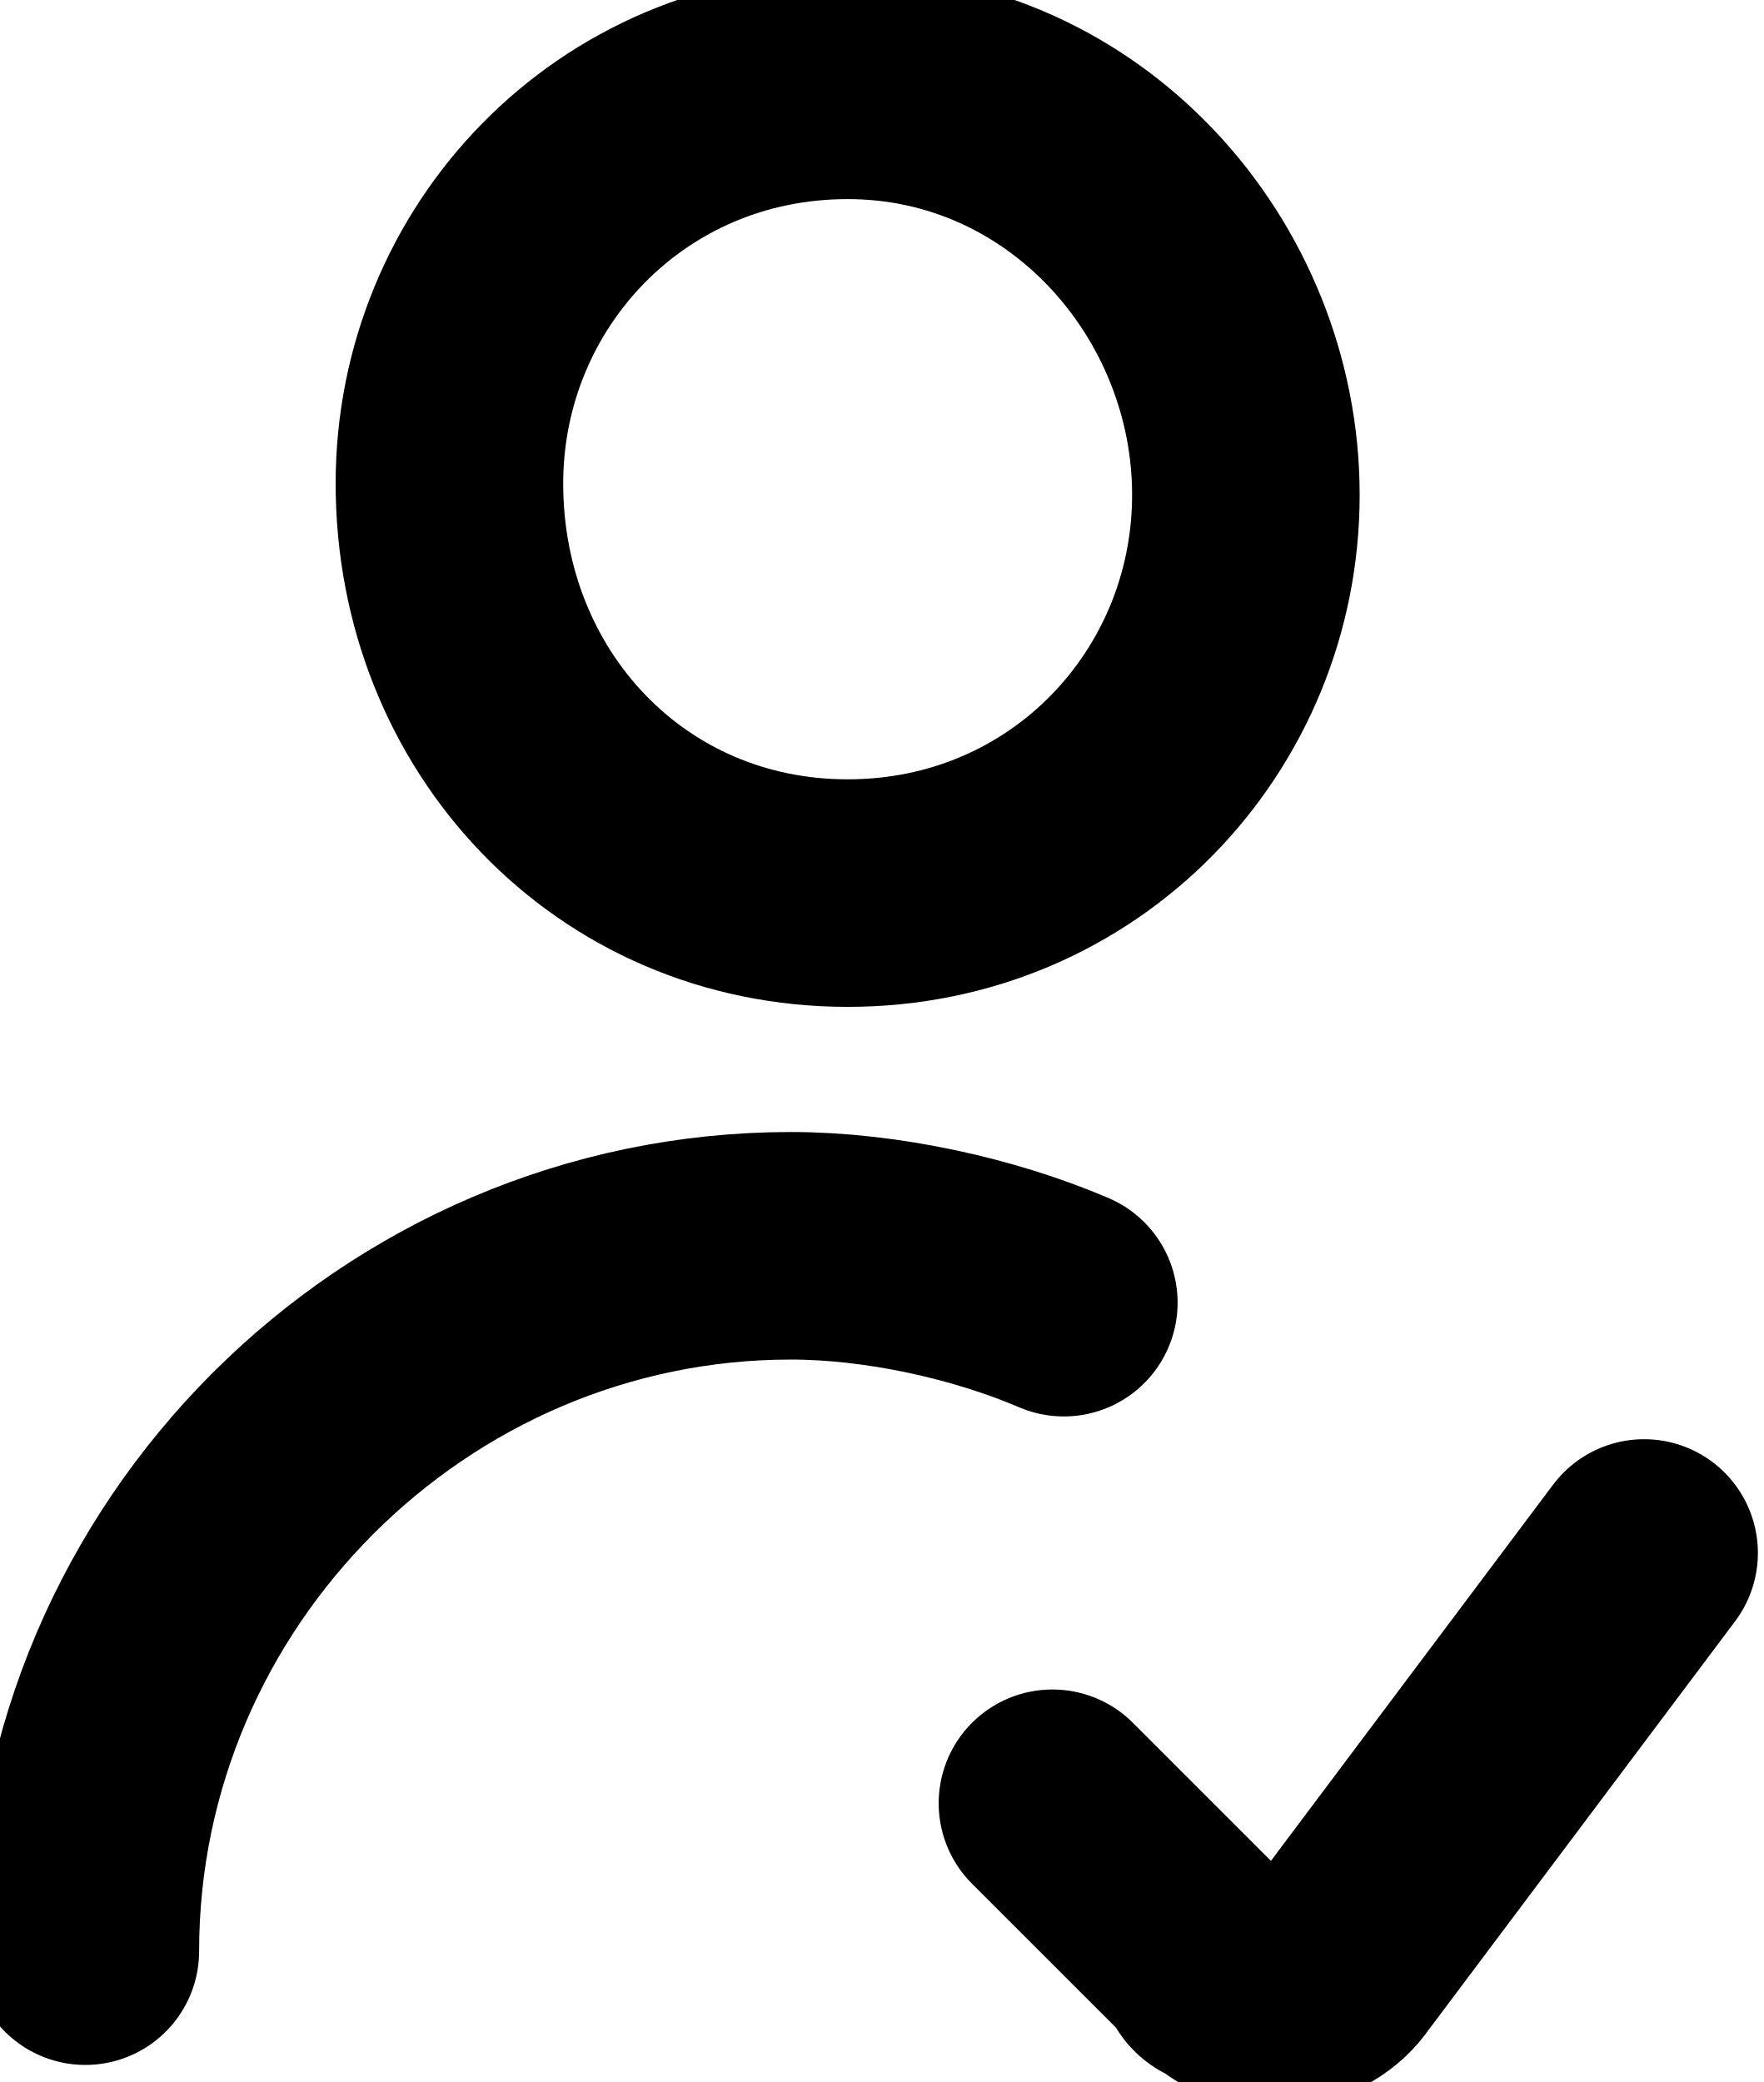
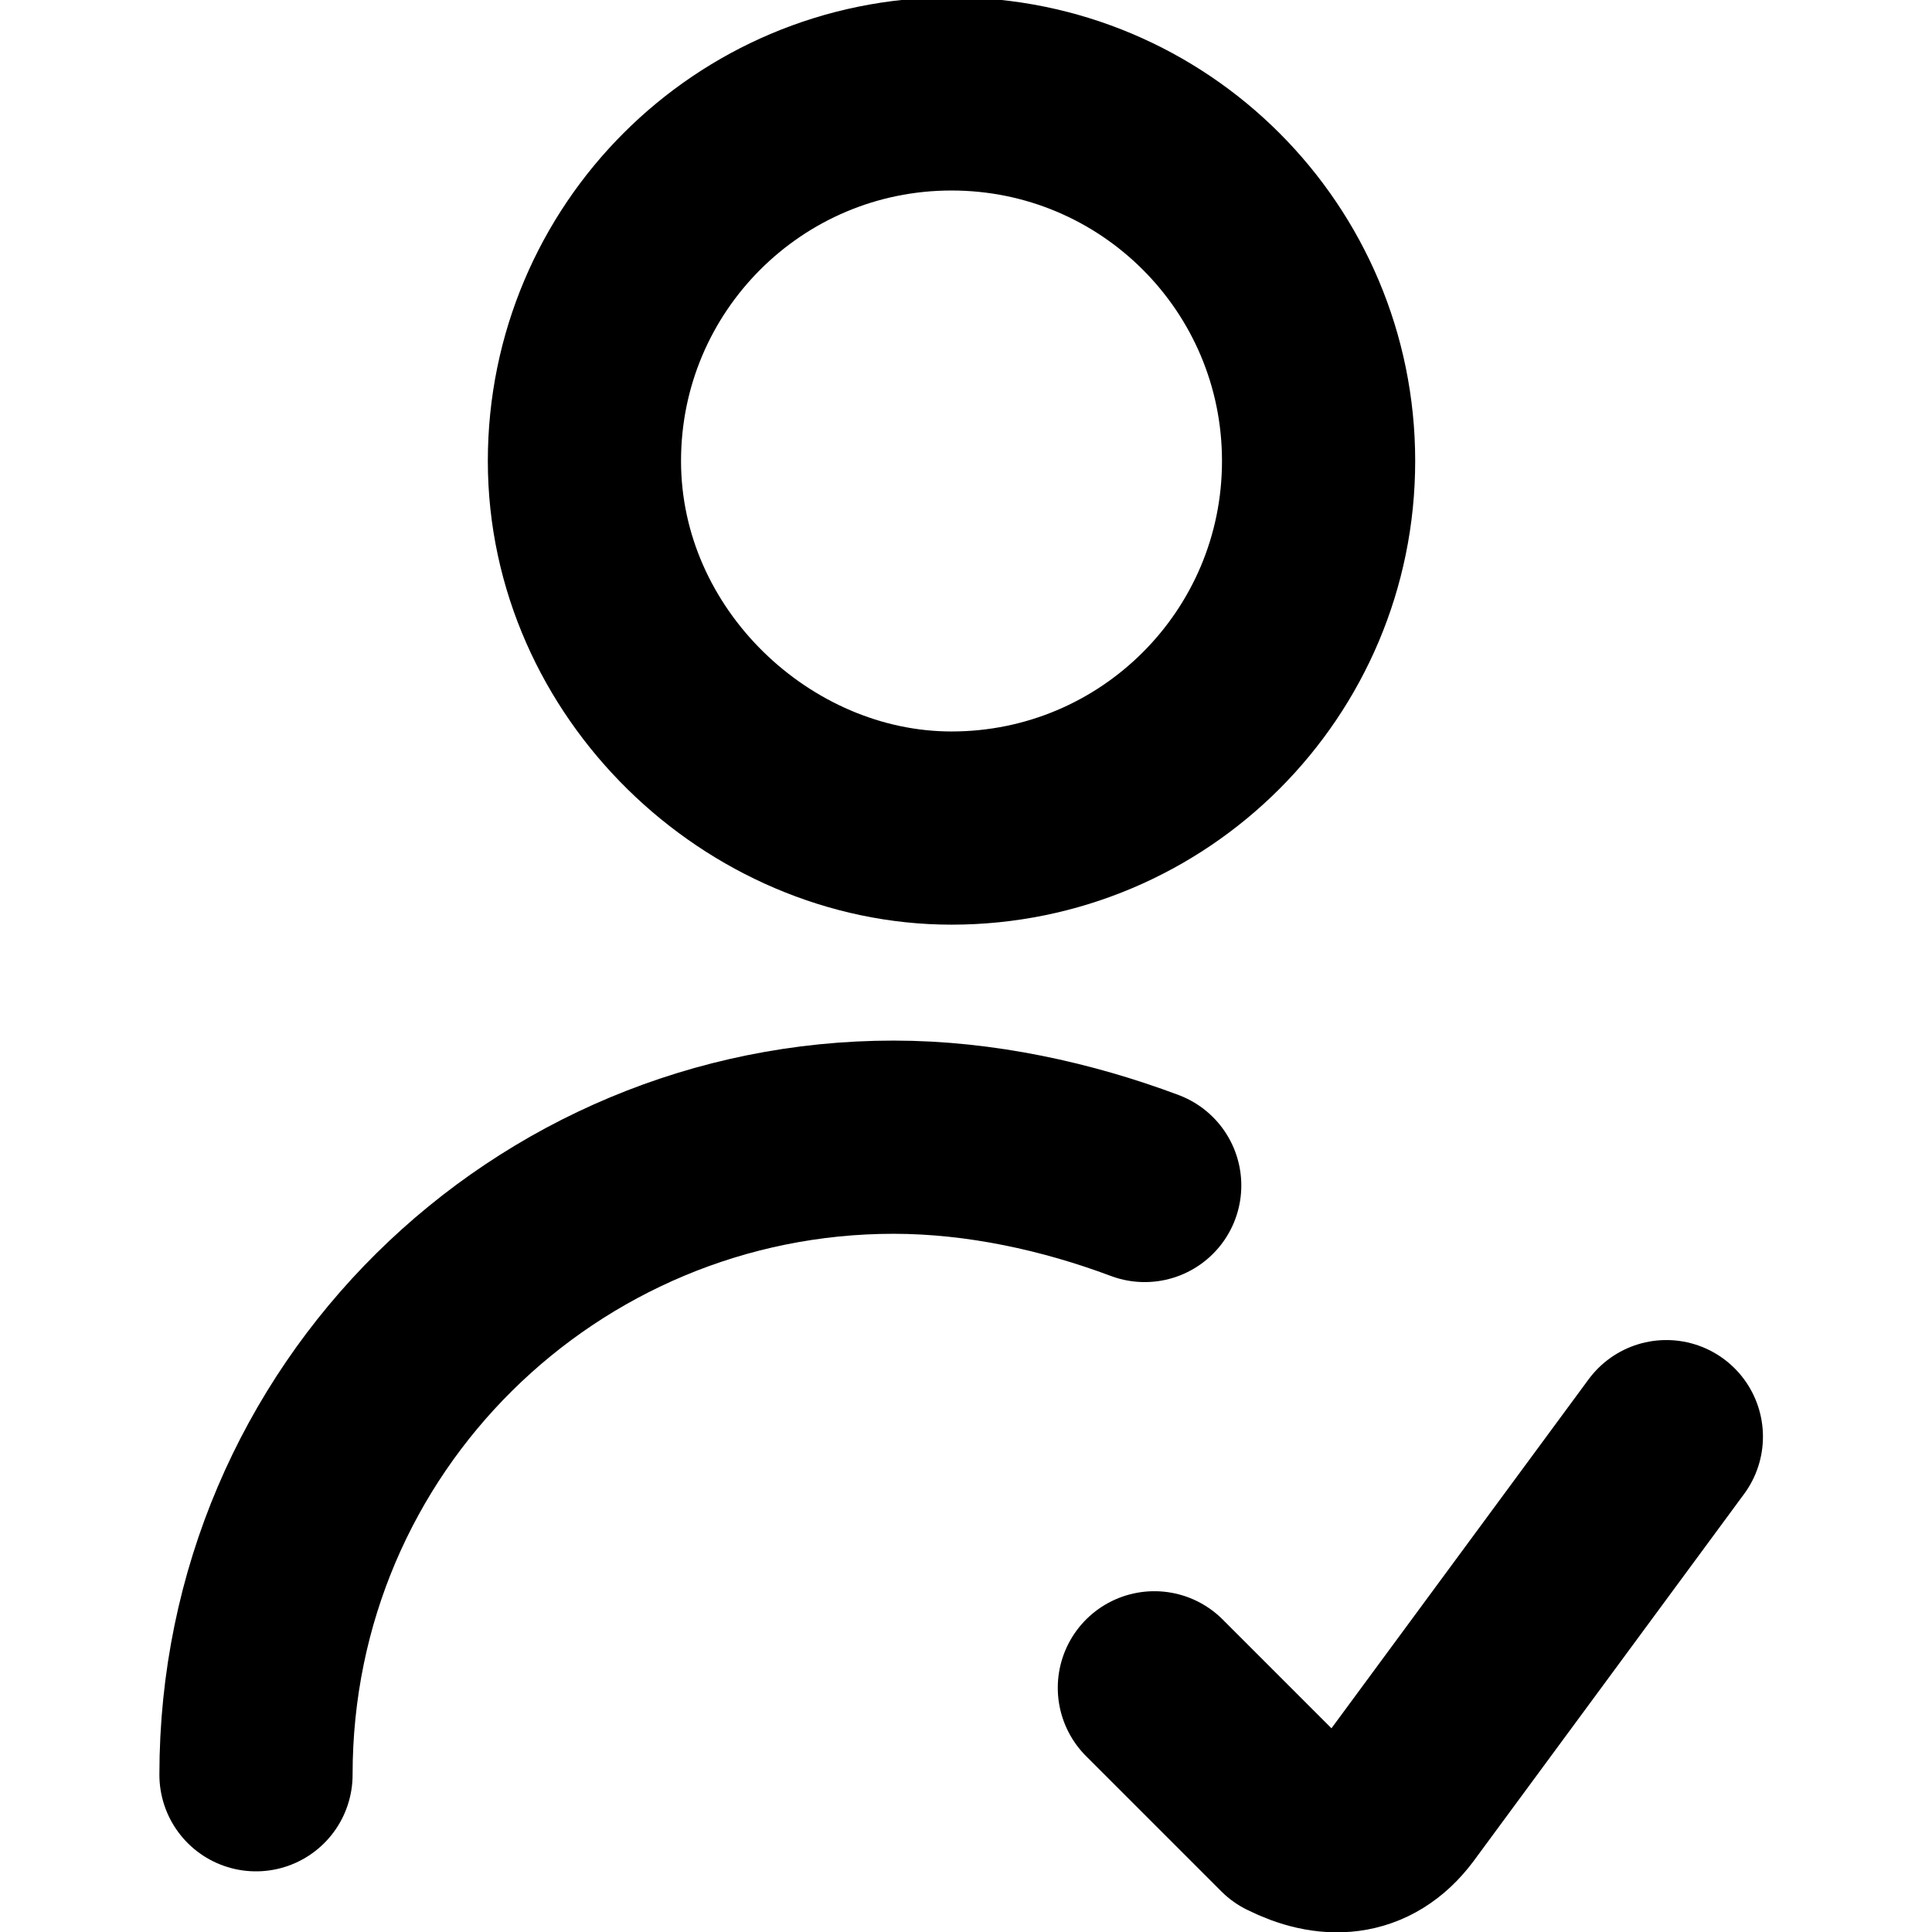
- <svg xmlns="http://www.w3.org/2000/svg" version="1.1" id="Layer_1" x="0" y="0" viewBox="0 0 15.5 18.3" xml:space="preserve">
+ <svg xmlns="http://www.w3.org/2000/svg" version="1.1" id="Слой_1" x="0" y="0" viewBox="0 0 20 20" xml:space="preserve">
  <style>.verified-st0{fill:none;stroke:currentColor;stroke-width:2;stroke-linecap:round;stroke-linejoin:round}</style>
-   <g id="verifed" transform="translate(-658 -2565)">
+   <g id="Verifed" transform="translate(192 -2238.578)">
    <g id="Regular_349" transform="translate(658.75 2565.75)">
-       <path id="Shape_1401" class="verified-st0" d="M0 16.4c0-3.4 2.8-6.2 6.2-6.2.8 0 1.7.2 2.4.5" />
-       <path id="Oval_513" class="verified-st0" d="M6.7 7.1c2 0 3.5-1.6 3.5-3.5S8.7 0 6.7 0 3.2 1.6 3.2 3.5c0 2 1.5 3.6 3.5 3.6z" />
-       <path id="Shape_1402" class="verified-st0" d="M13.7 12.9L11 16.5c-.2.3-.7.4-1 .1 0 0-.1 0-.1-.1l-1.4-1.4" />
+       <path id="Shape_1401" class="verified-st0" d="M-848.1-308.8c0-3.7 3-6.6 6.6-6.6.9 0 1.8.2 2.6.5" />
+       <path id="Oval_513" class="verified-st0" d="M-840.9-318.6c2.1 0 3.8-1.7 3.8-3.8s-1.7-3.8-3.8-3.8-3.8 1.7-3.8 3.8c0 2.1 1.8 3.8 3.8 3.8z" />
+       <path id="Shape_1402" class="verified-st0" d="M-833.5-312.3l-2.8 3.8c-.3.4-.7.4-1.1.2l-.3-.3-1.1-1.1" />
    </g>
  </g>
</svg>
